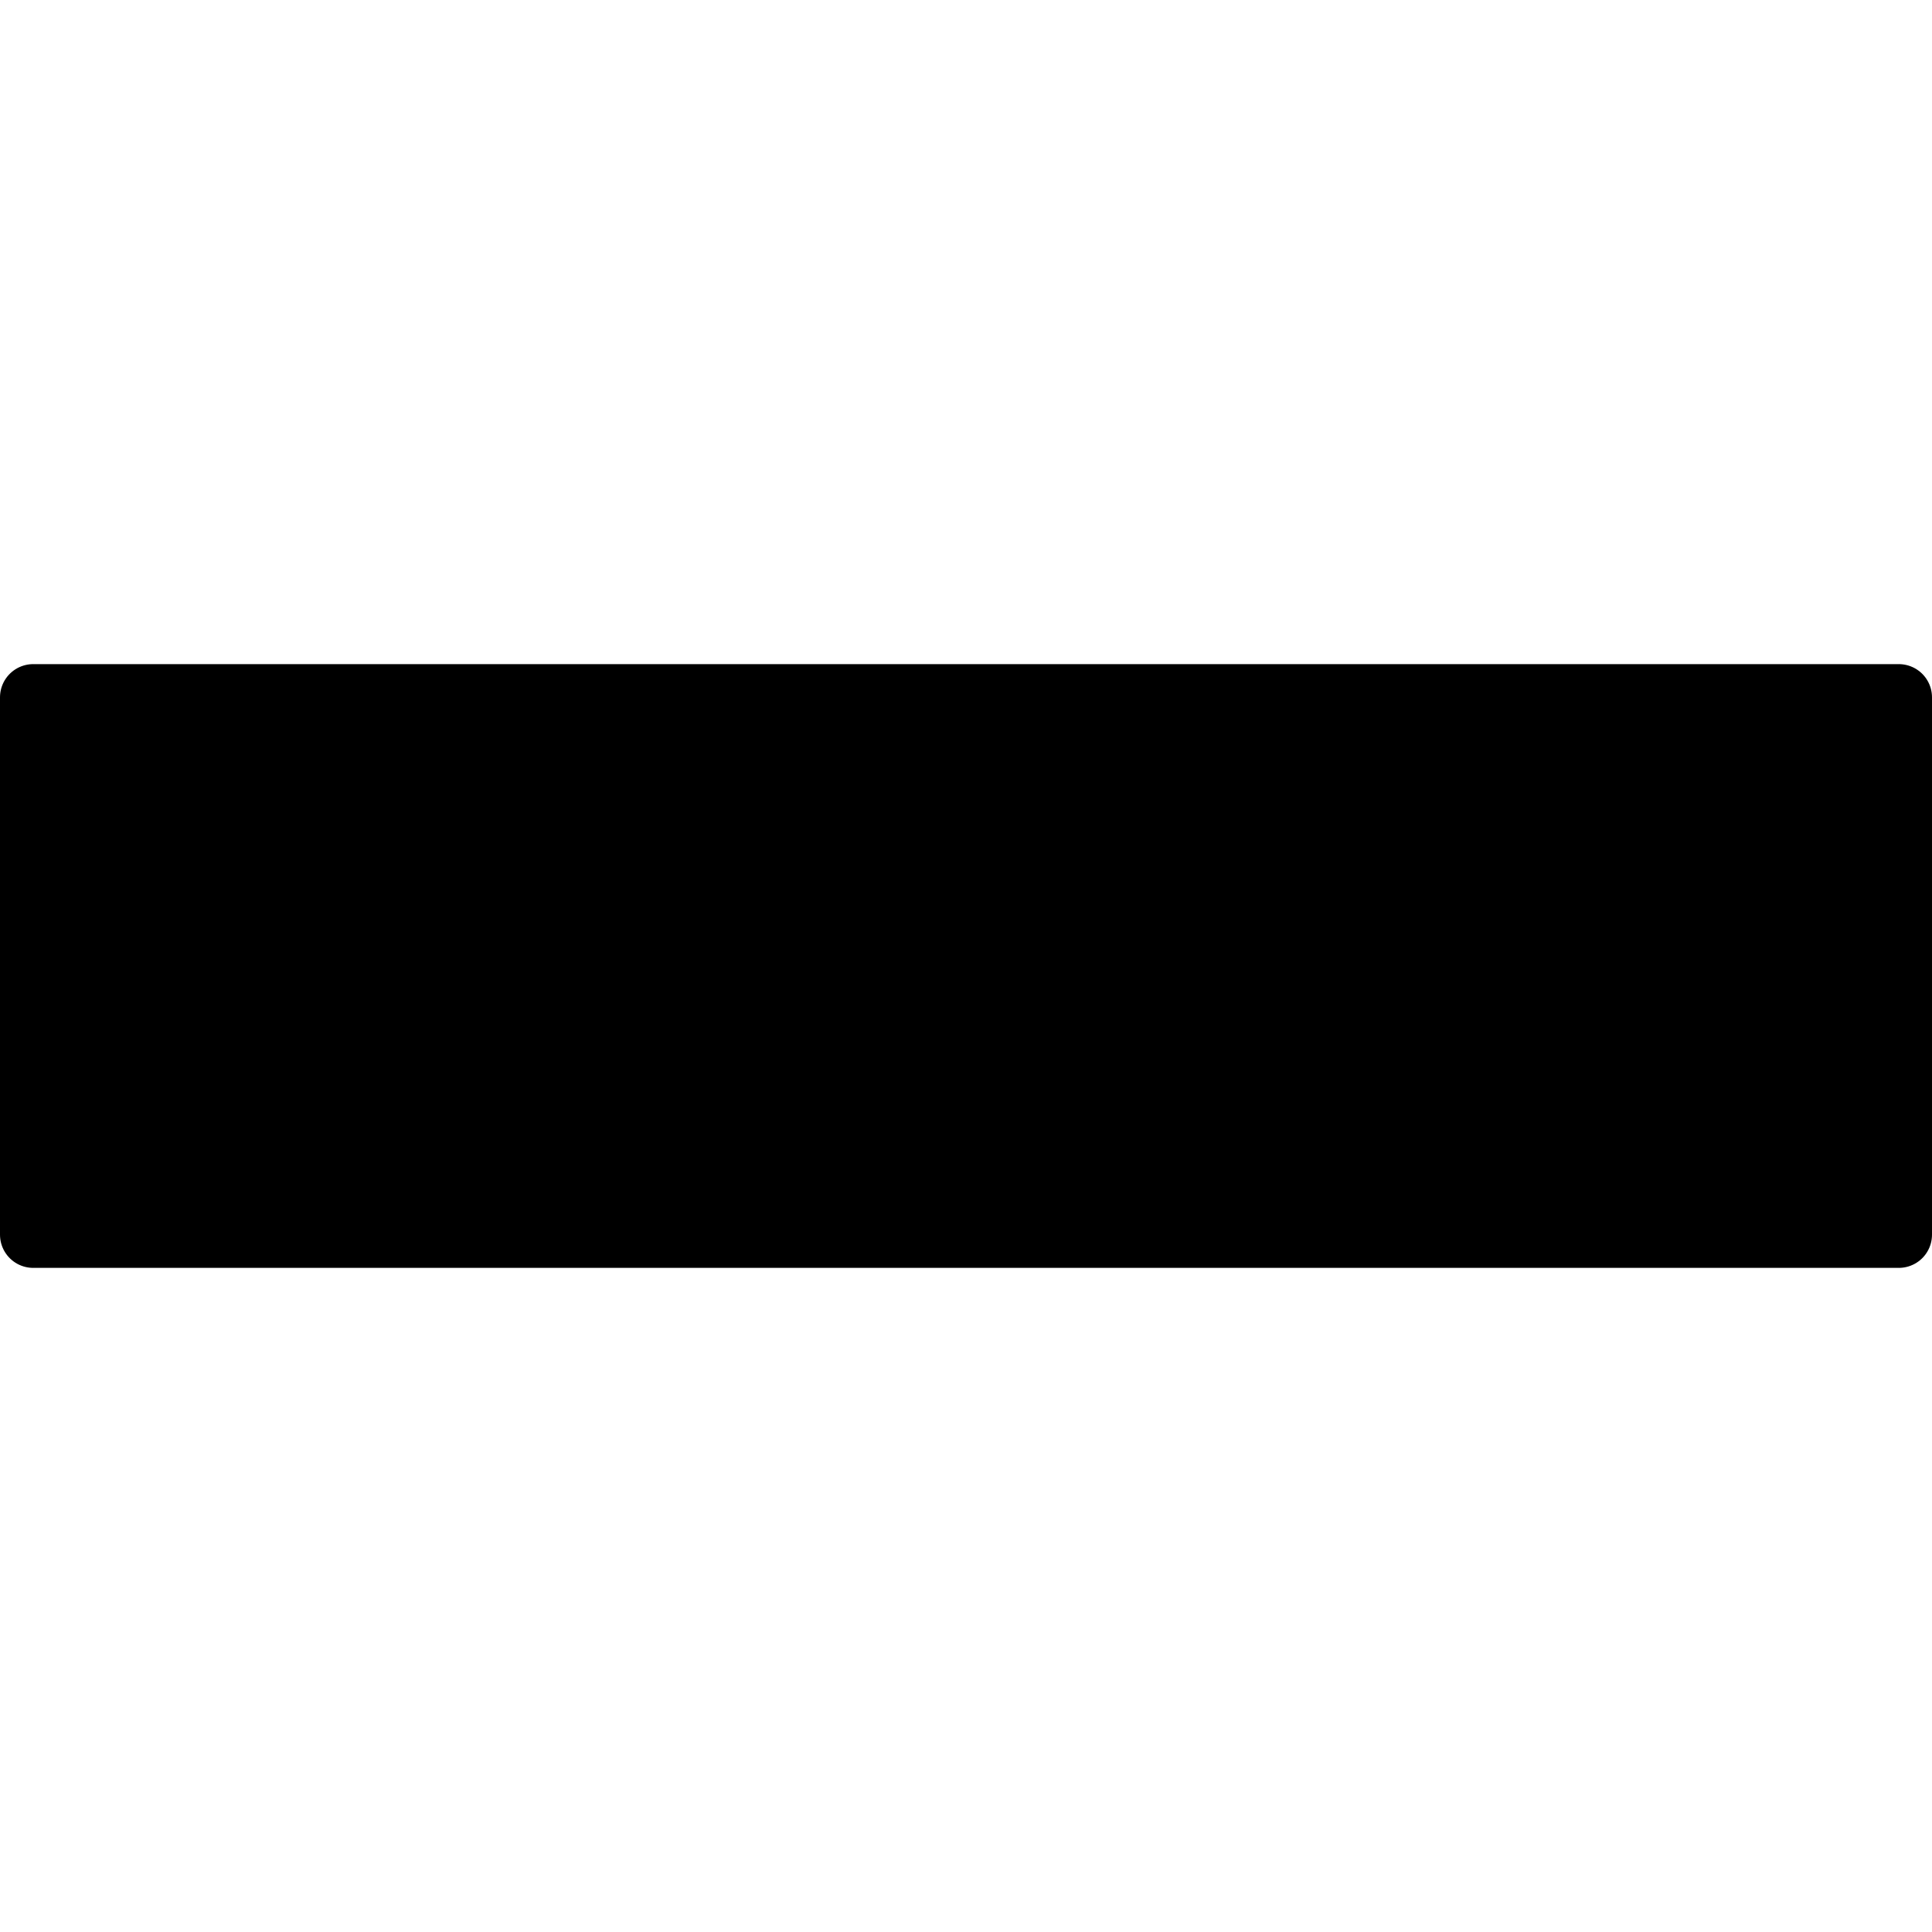
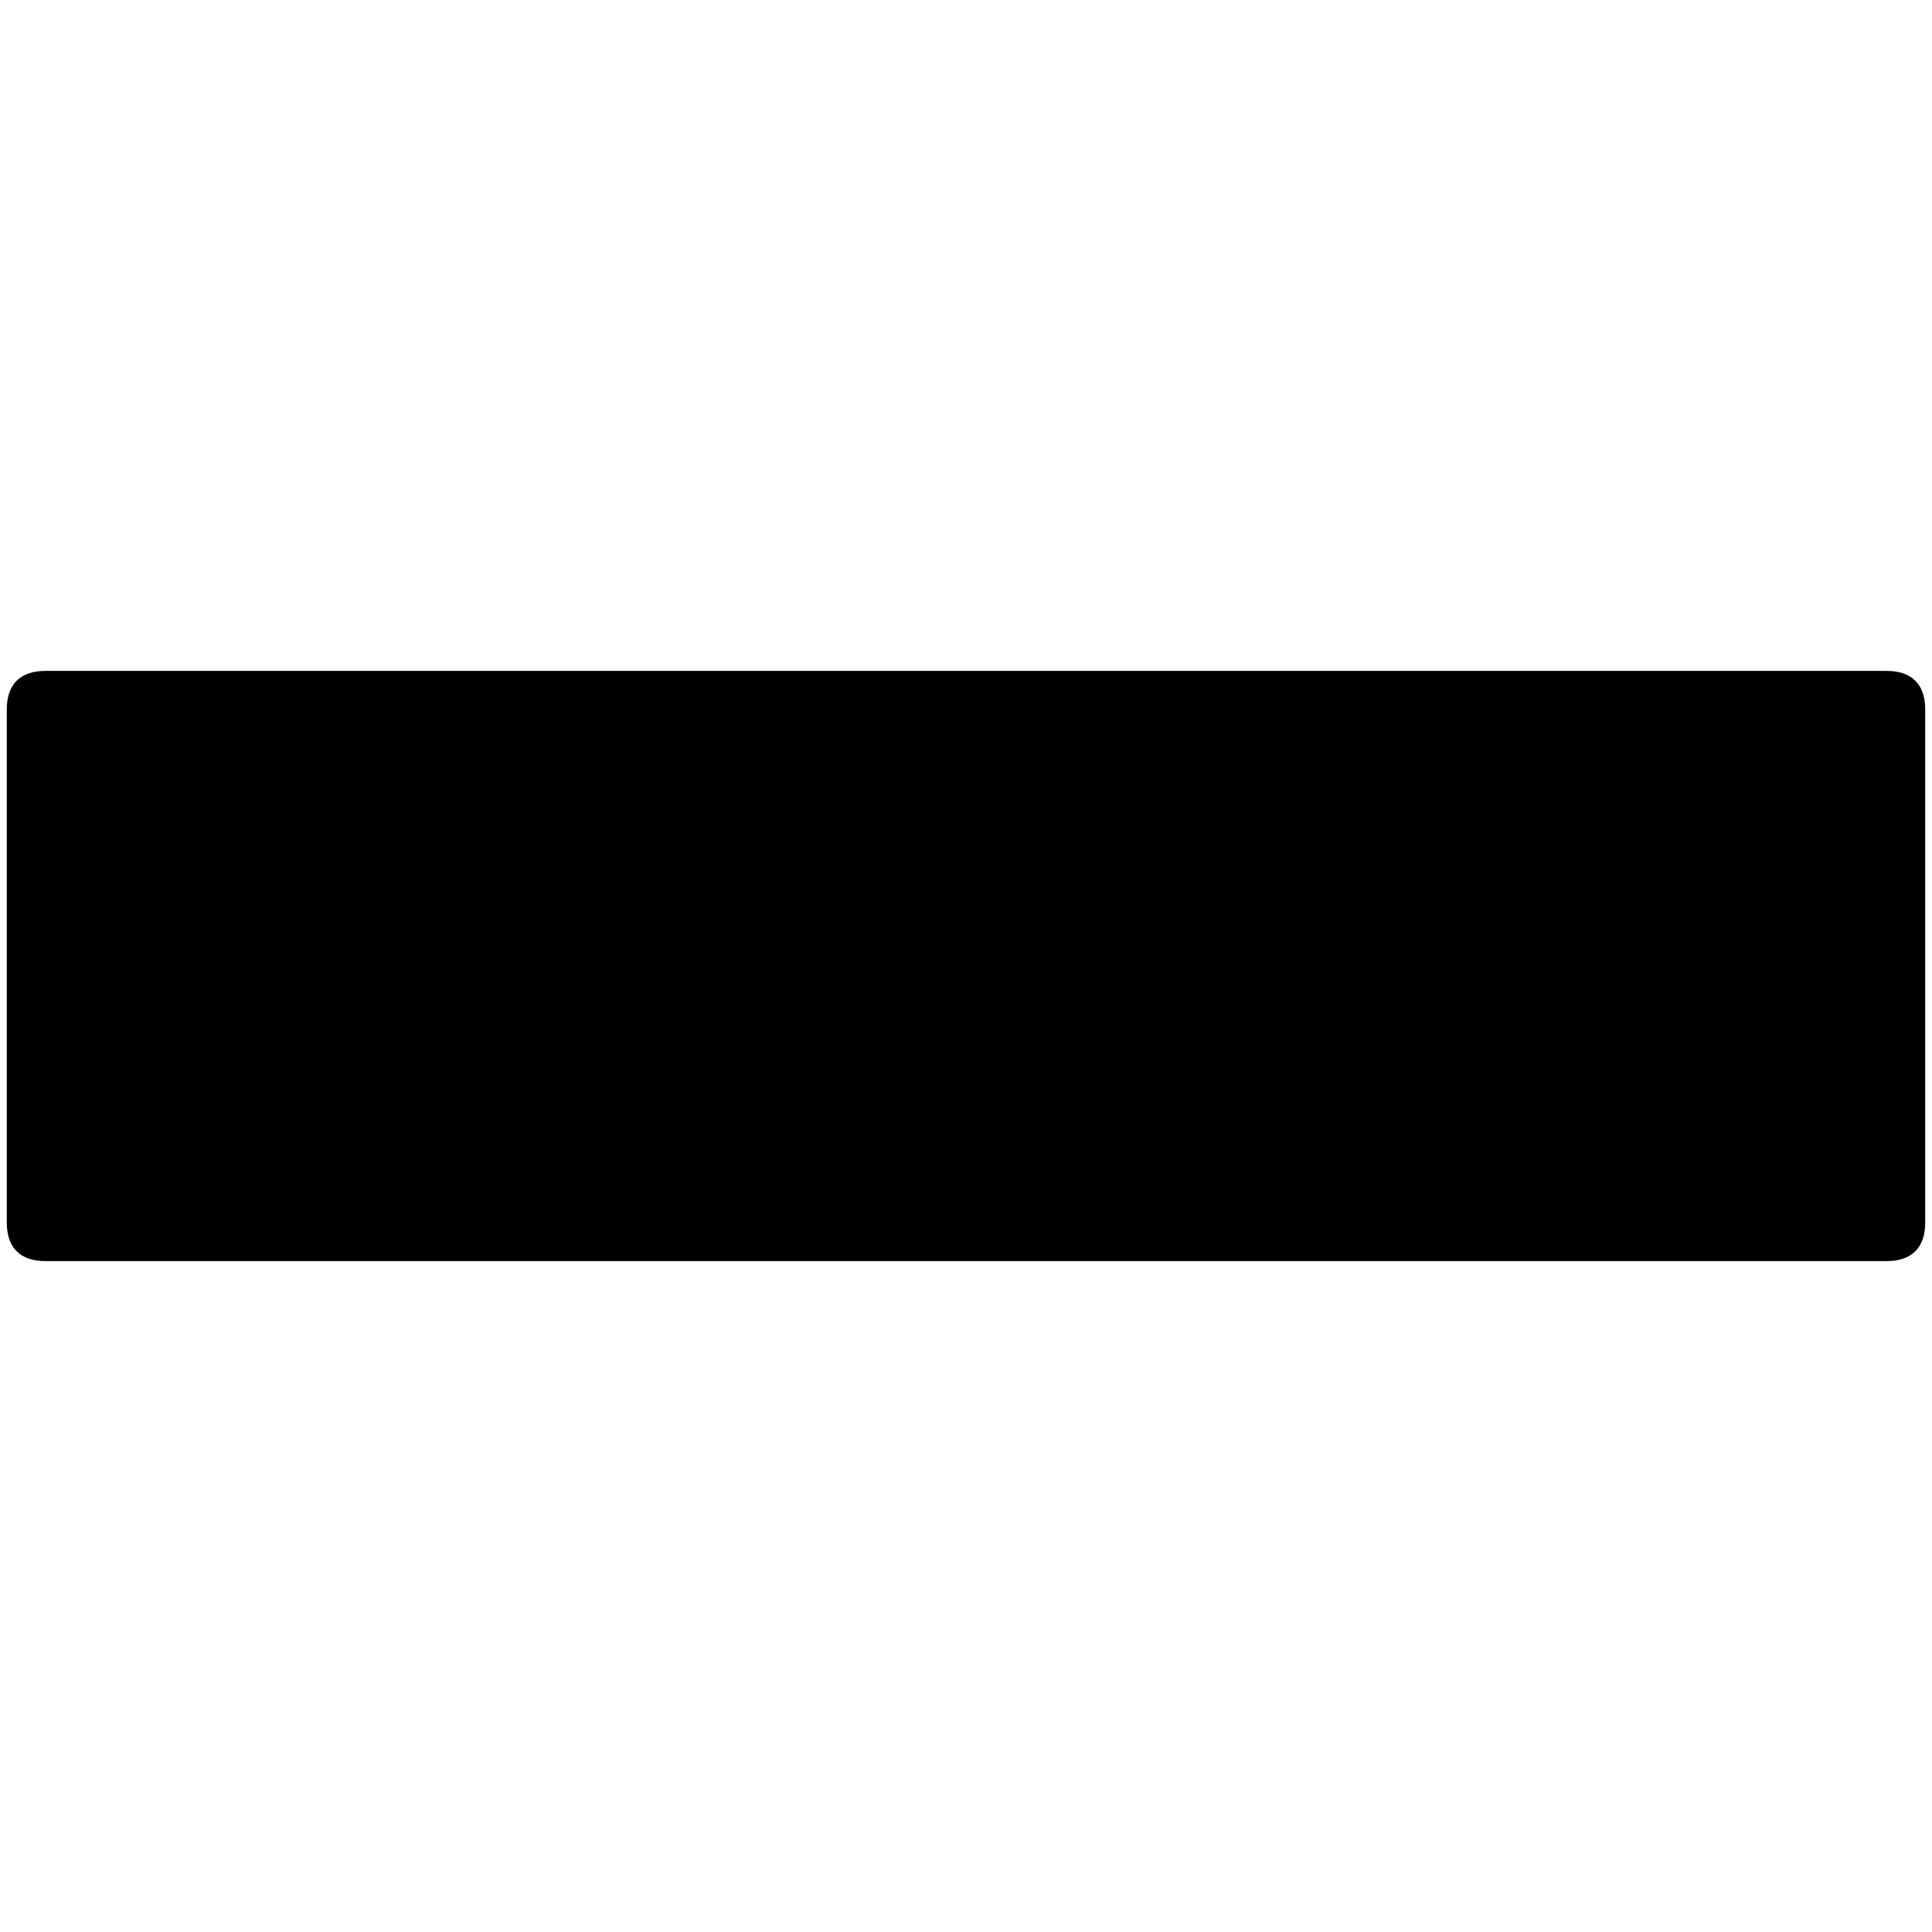
<svg xmlns="http://www.w3.org/2000/svg" viewBox="0 0 64 64" width="64" height="64">
-   <g stroke-linejoin="round">
-     <path d="M1.1,23.1H62.9V40.9H1.1Z" fill="currentColor" stroke="currentColor" stroke-width="2.2" />
-   </g>
+   <path d="M1.5,22.4H62.5Q63.6,22.4 63.6,23.5V40.5Q63.6,41.6 62.5,41.6H1.5Q0.4,41.6 0.4,40.5V23.5Q0.4,22.4 1.5,22.4Z" fill="currentColor" stroke="currentColor" stroke-width=".35" />
</svg>
